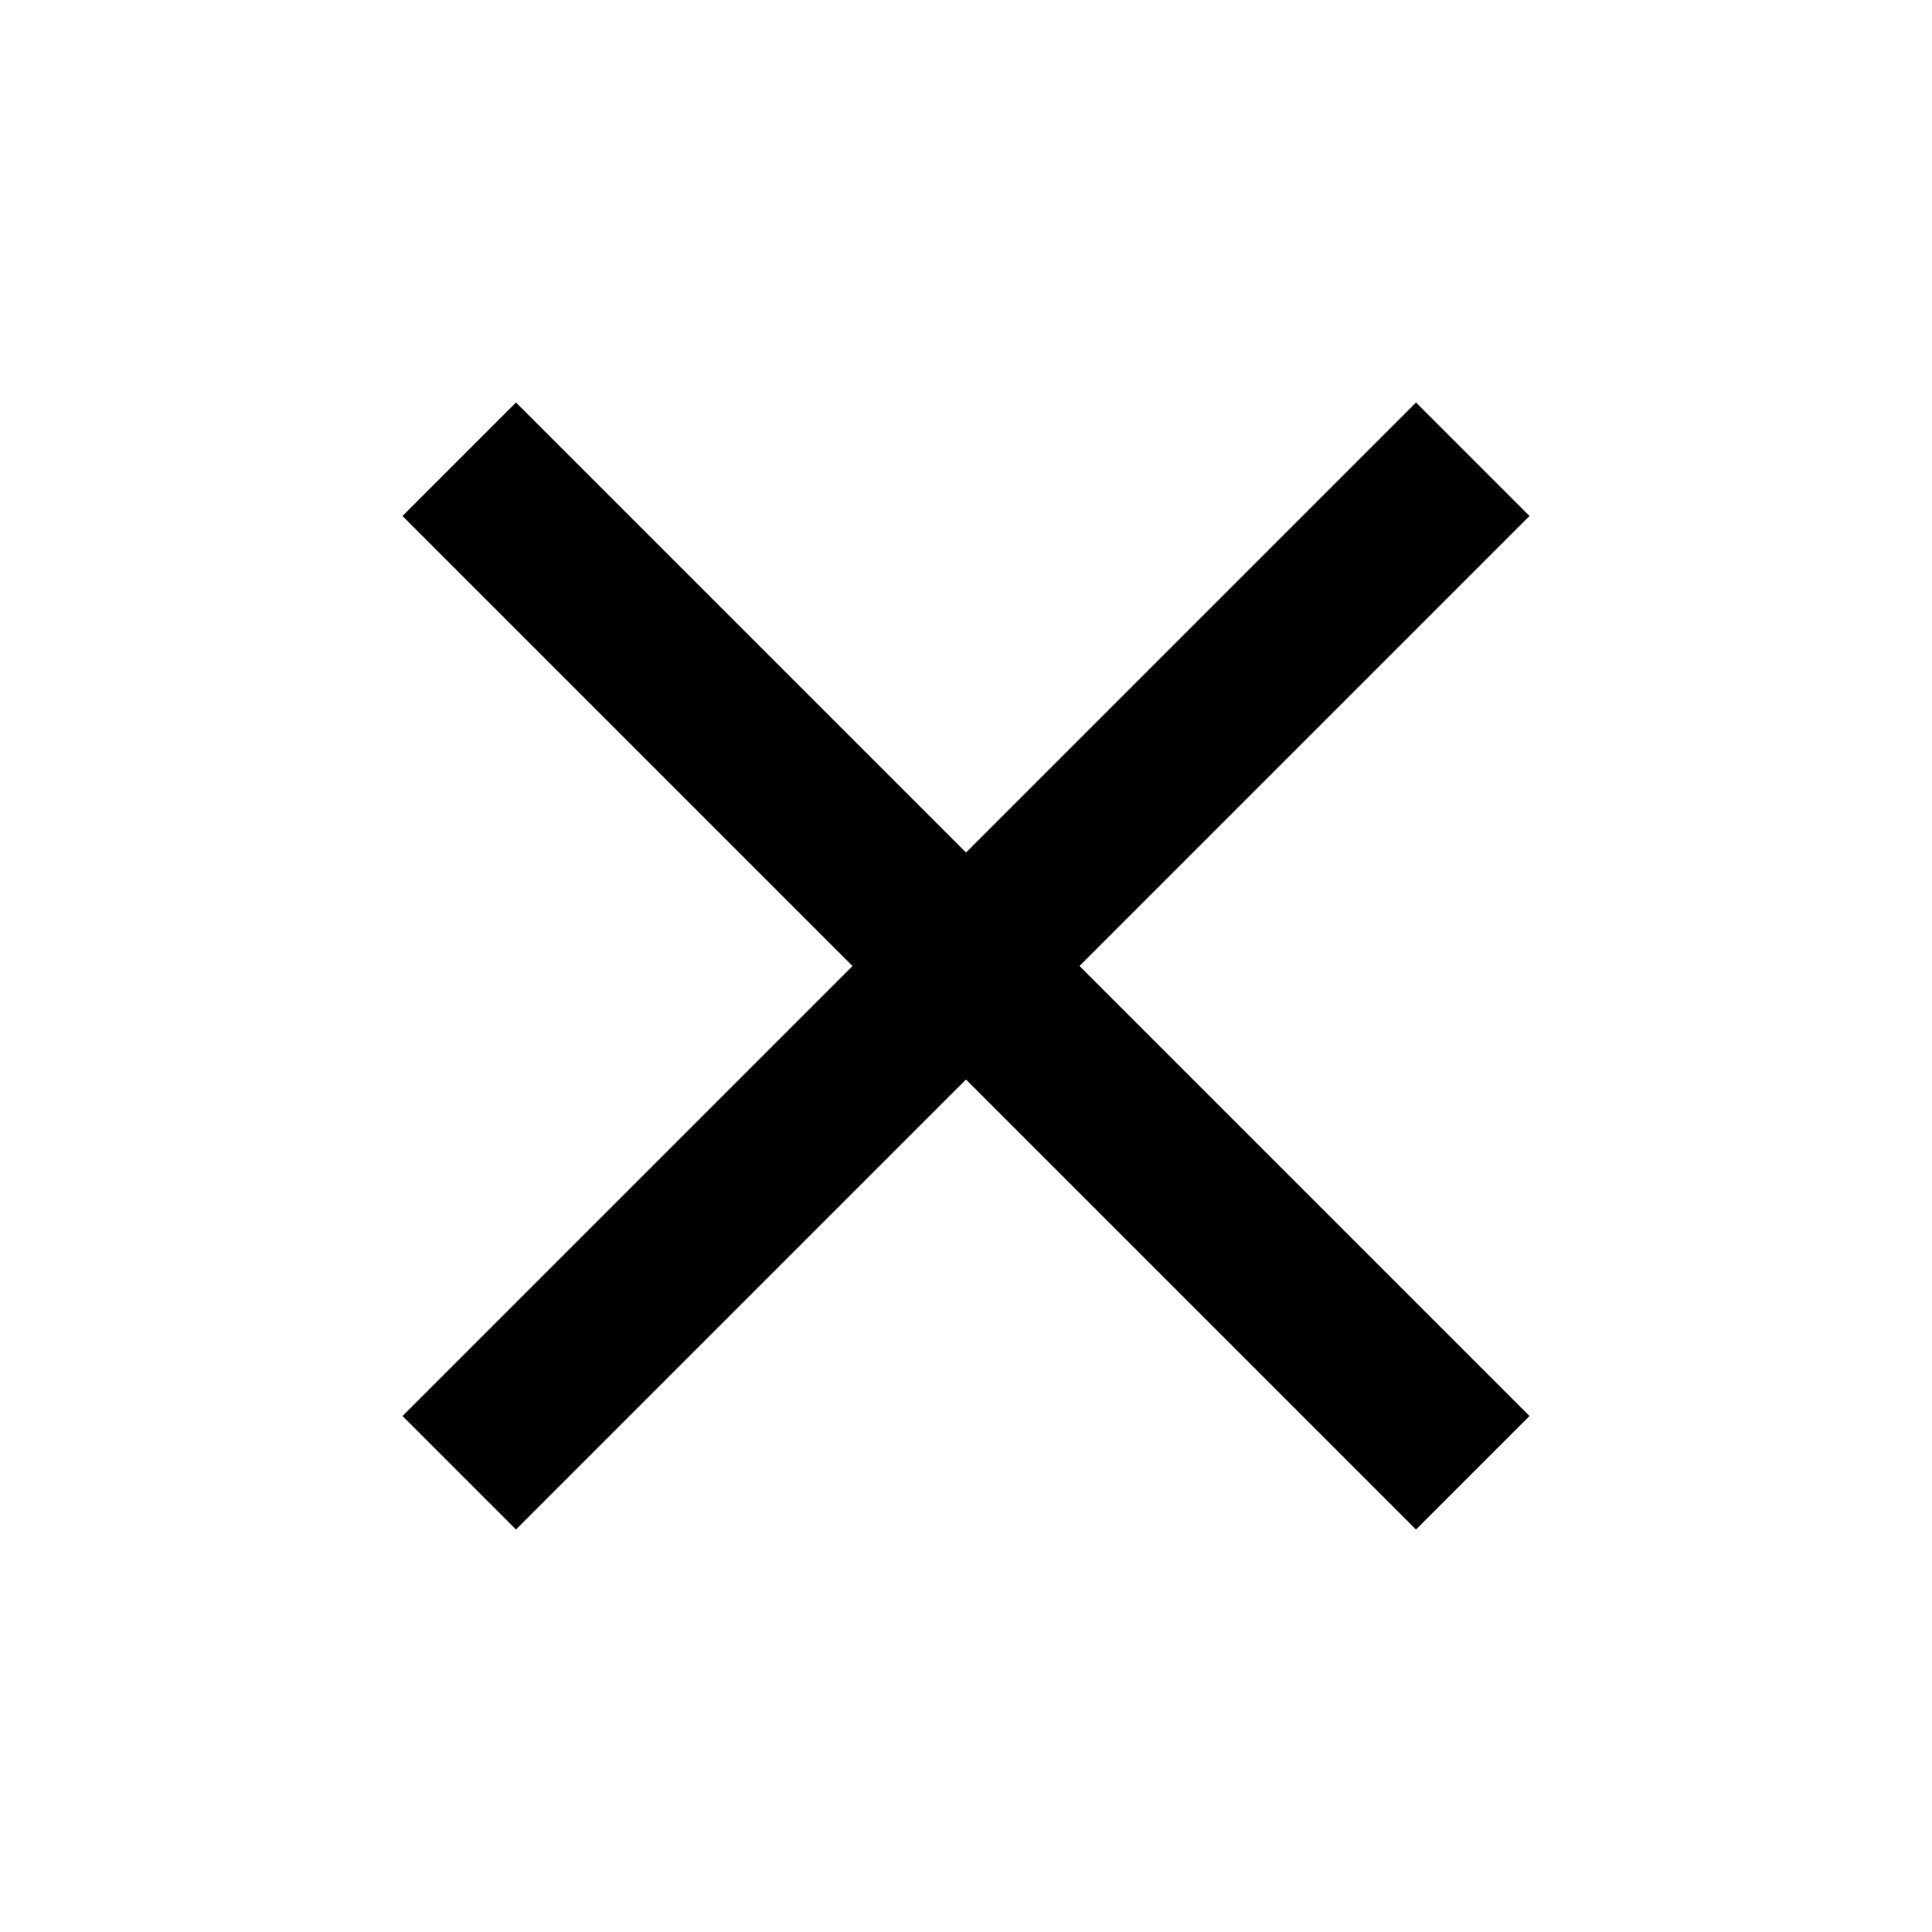
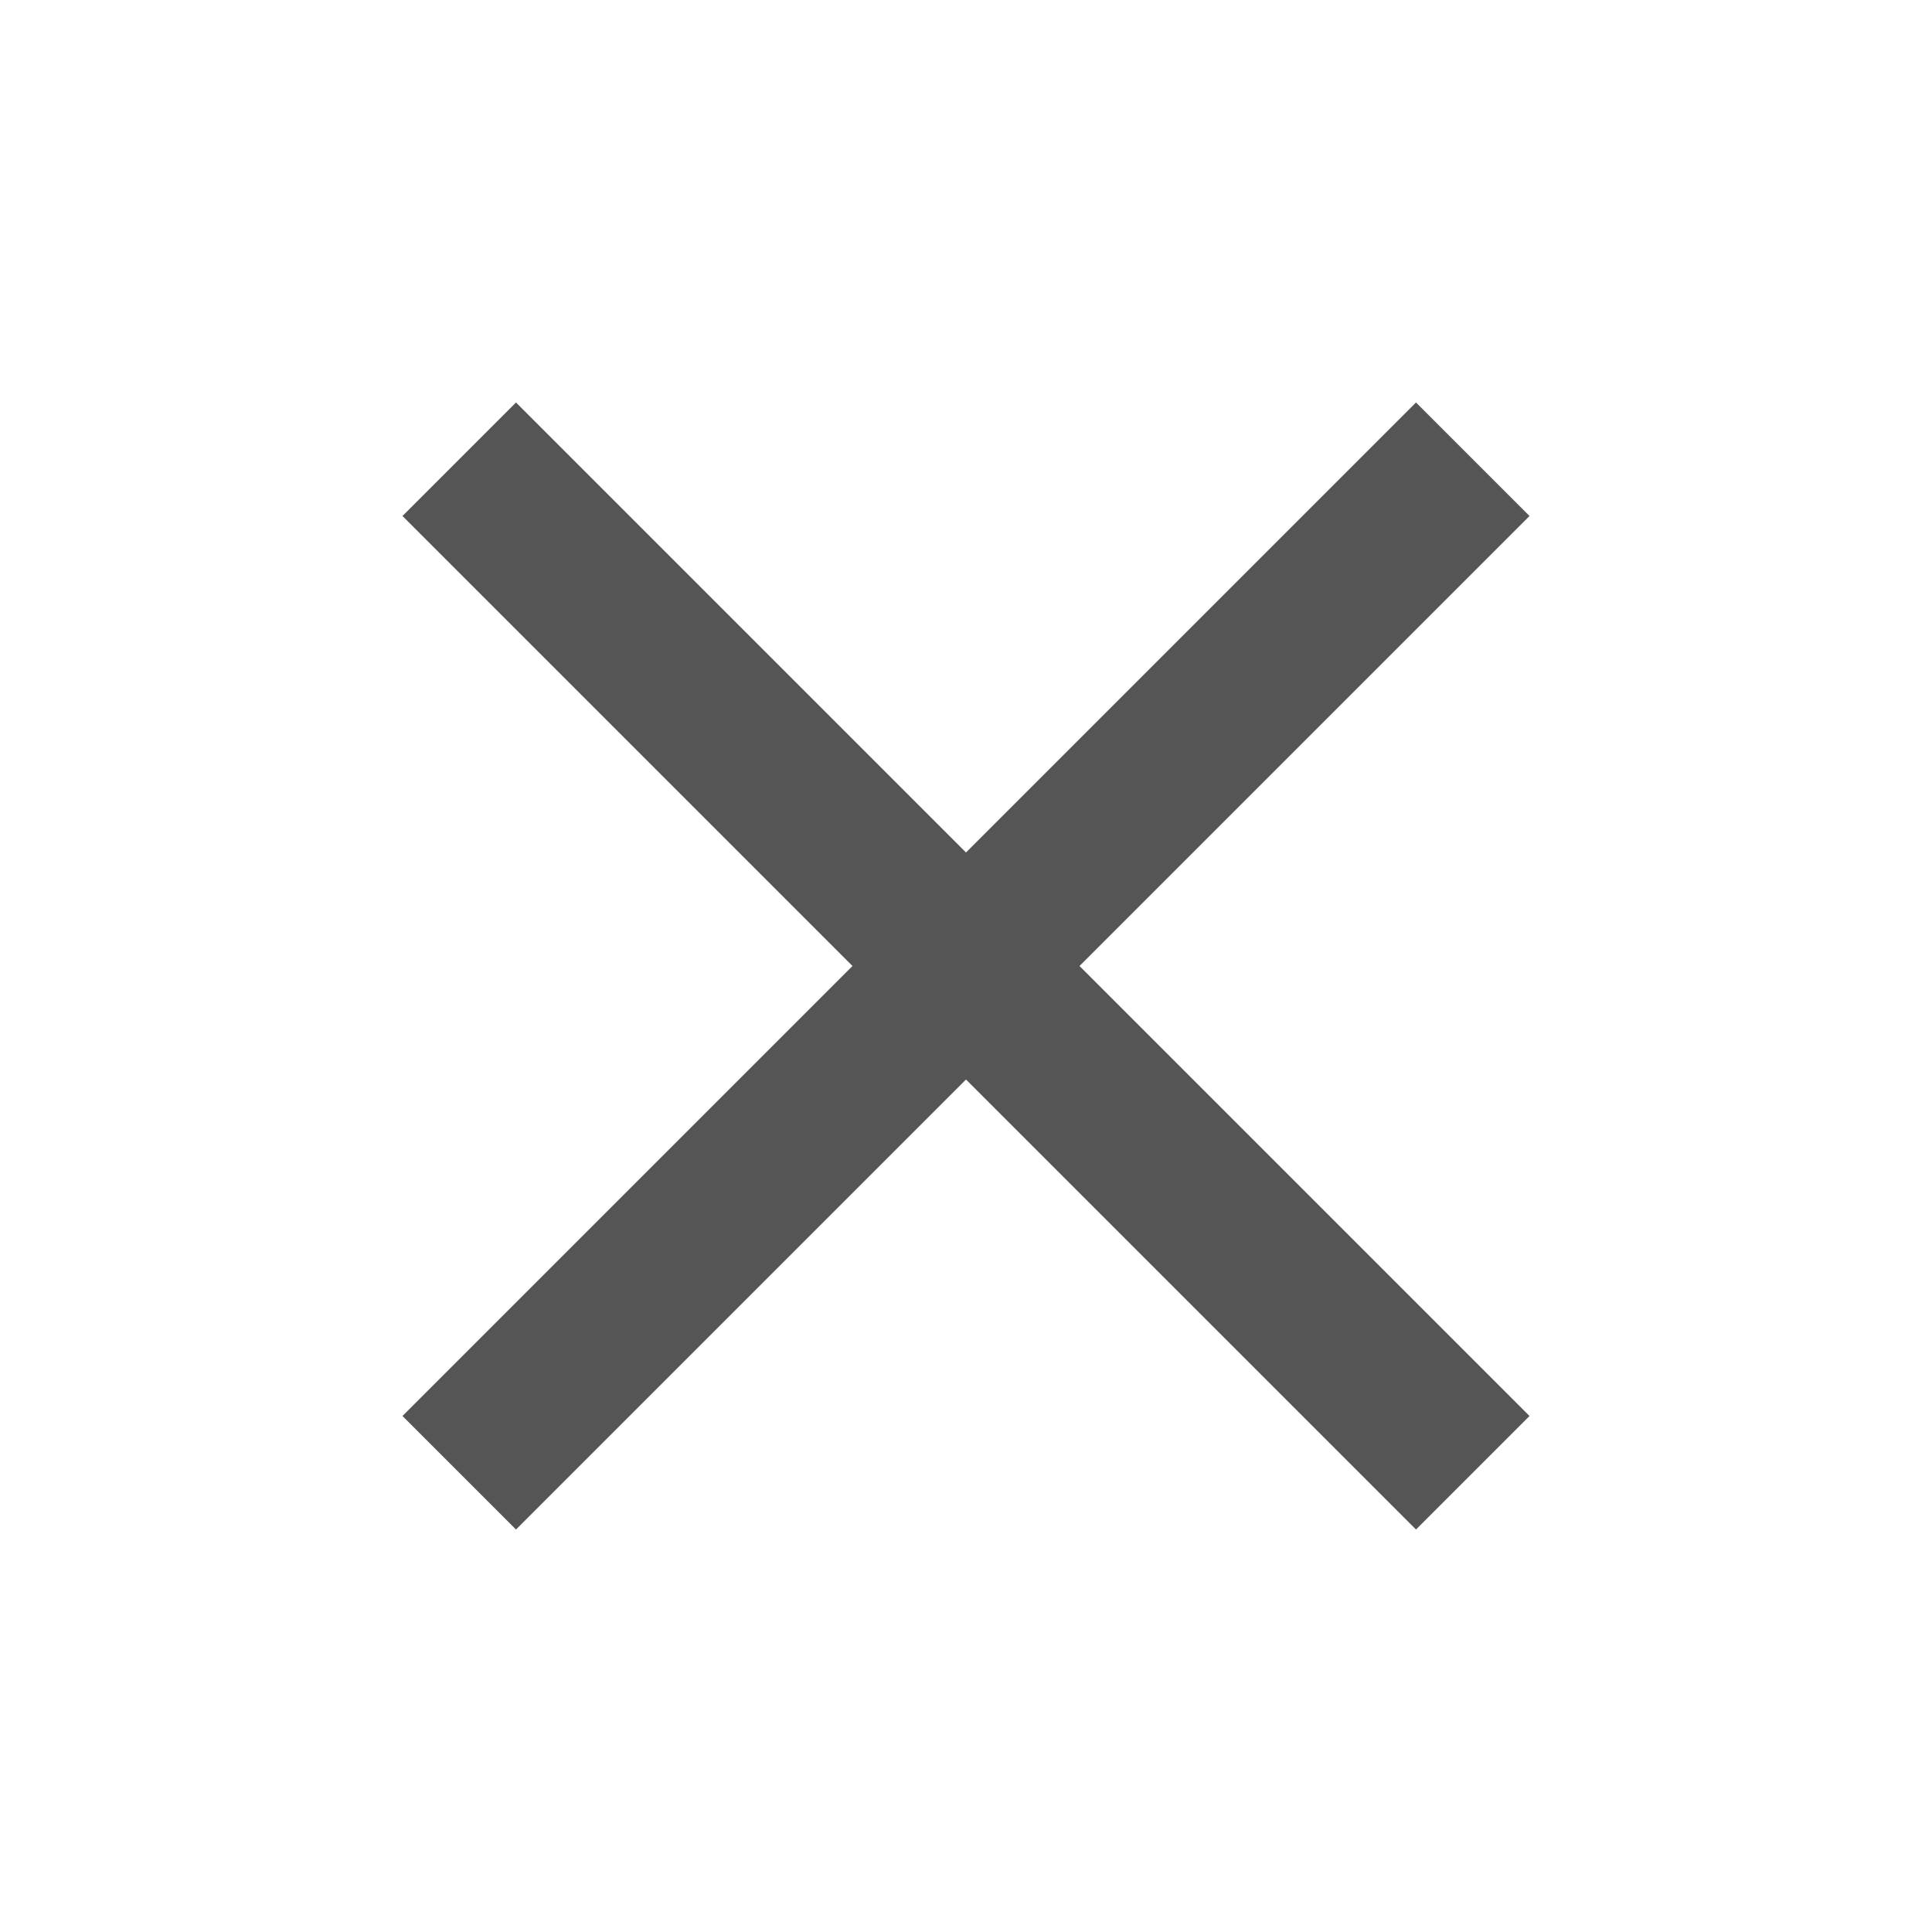
<svg xmlns="http://www.w3.org/2000/svg" width="40" height="40" viewBox="0 0 40 40" fill="none">
-   <path d="M31.667 10.683L29.317 8.333L20 17.65L10.683 8.333L8.333 10.683L17.65 20L8.333 29.317L10.683 31.667L20 22.35L29.317 31.667L31.667 29.317L22.35 20L31.667 10.683Z" fill="black" />
+   <path d="M31.667 10.683L29.317 8.333L20 17.65L10.683 8.333L8.333 10.683L17.65 20L8.333 29.317L10.683 31.667L20 22.35L29.317 31.667L31.667 29.317L22.35 20L31.667 10.683Z" fill="#555555" />
</svg>
